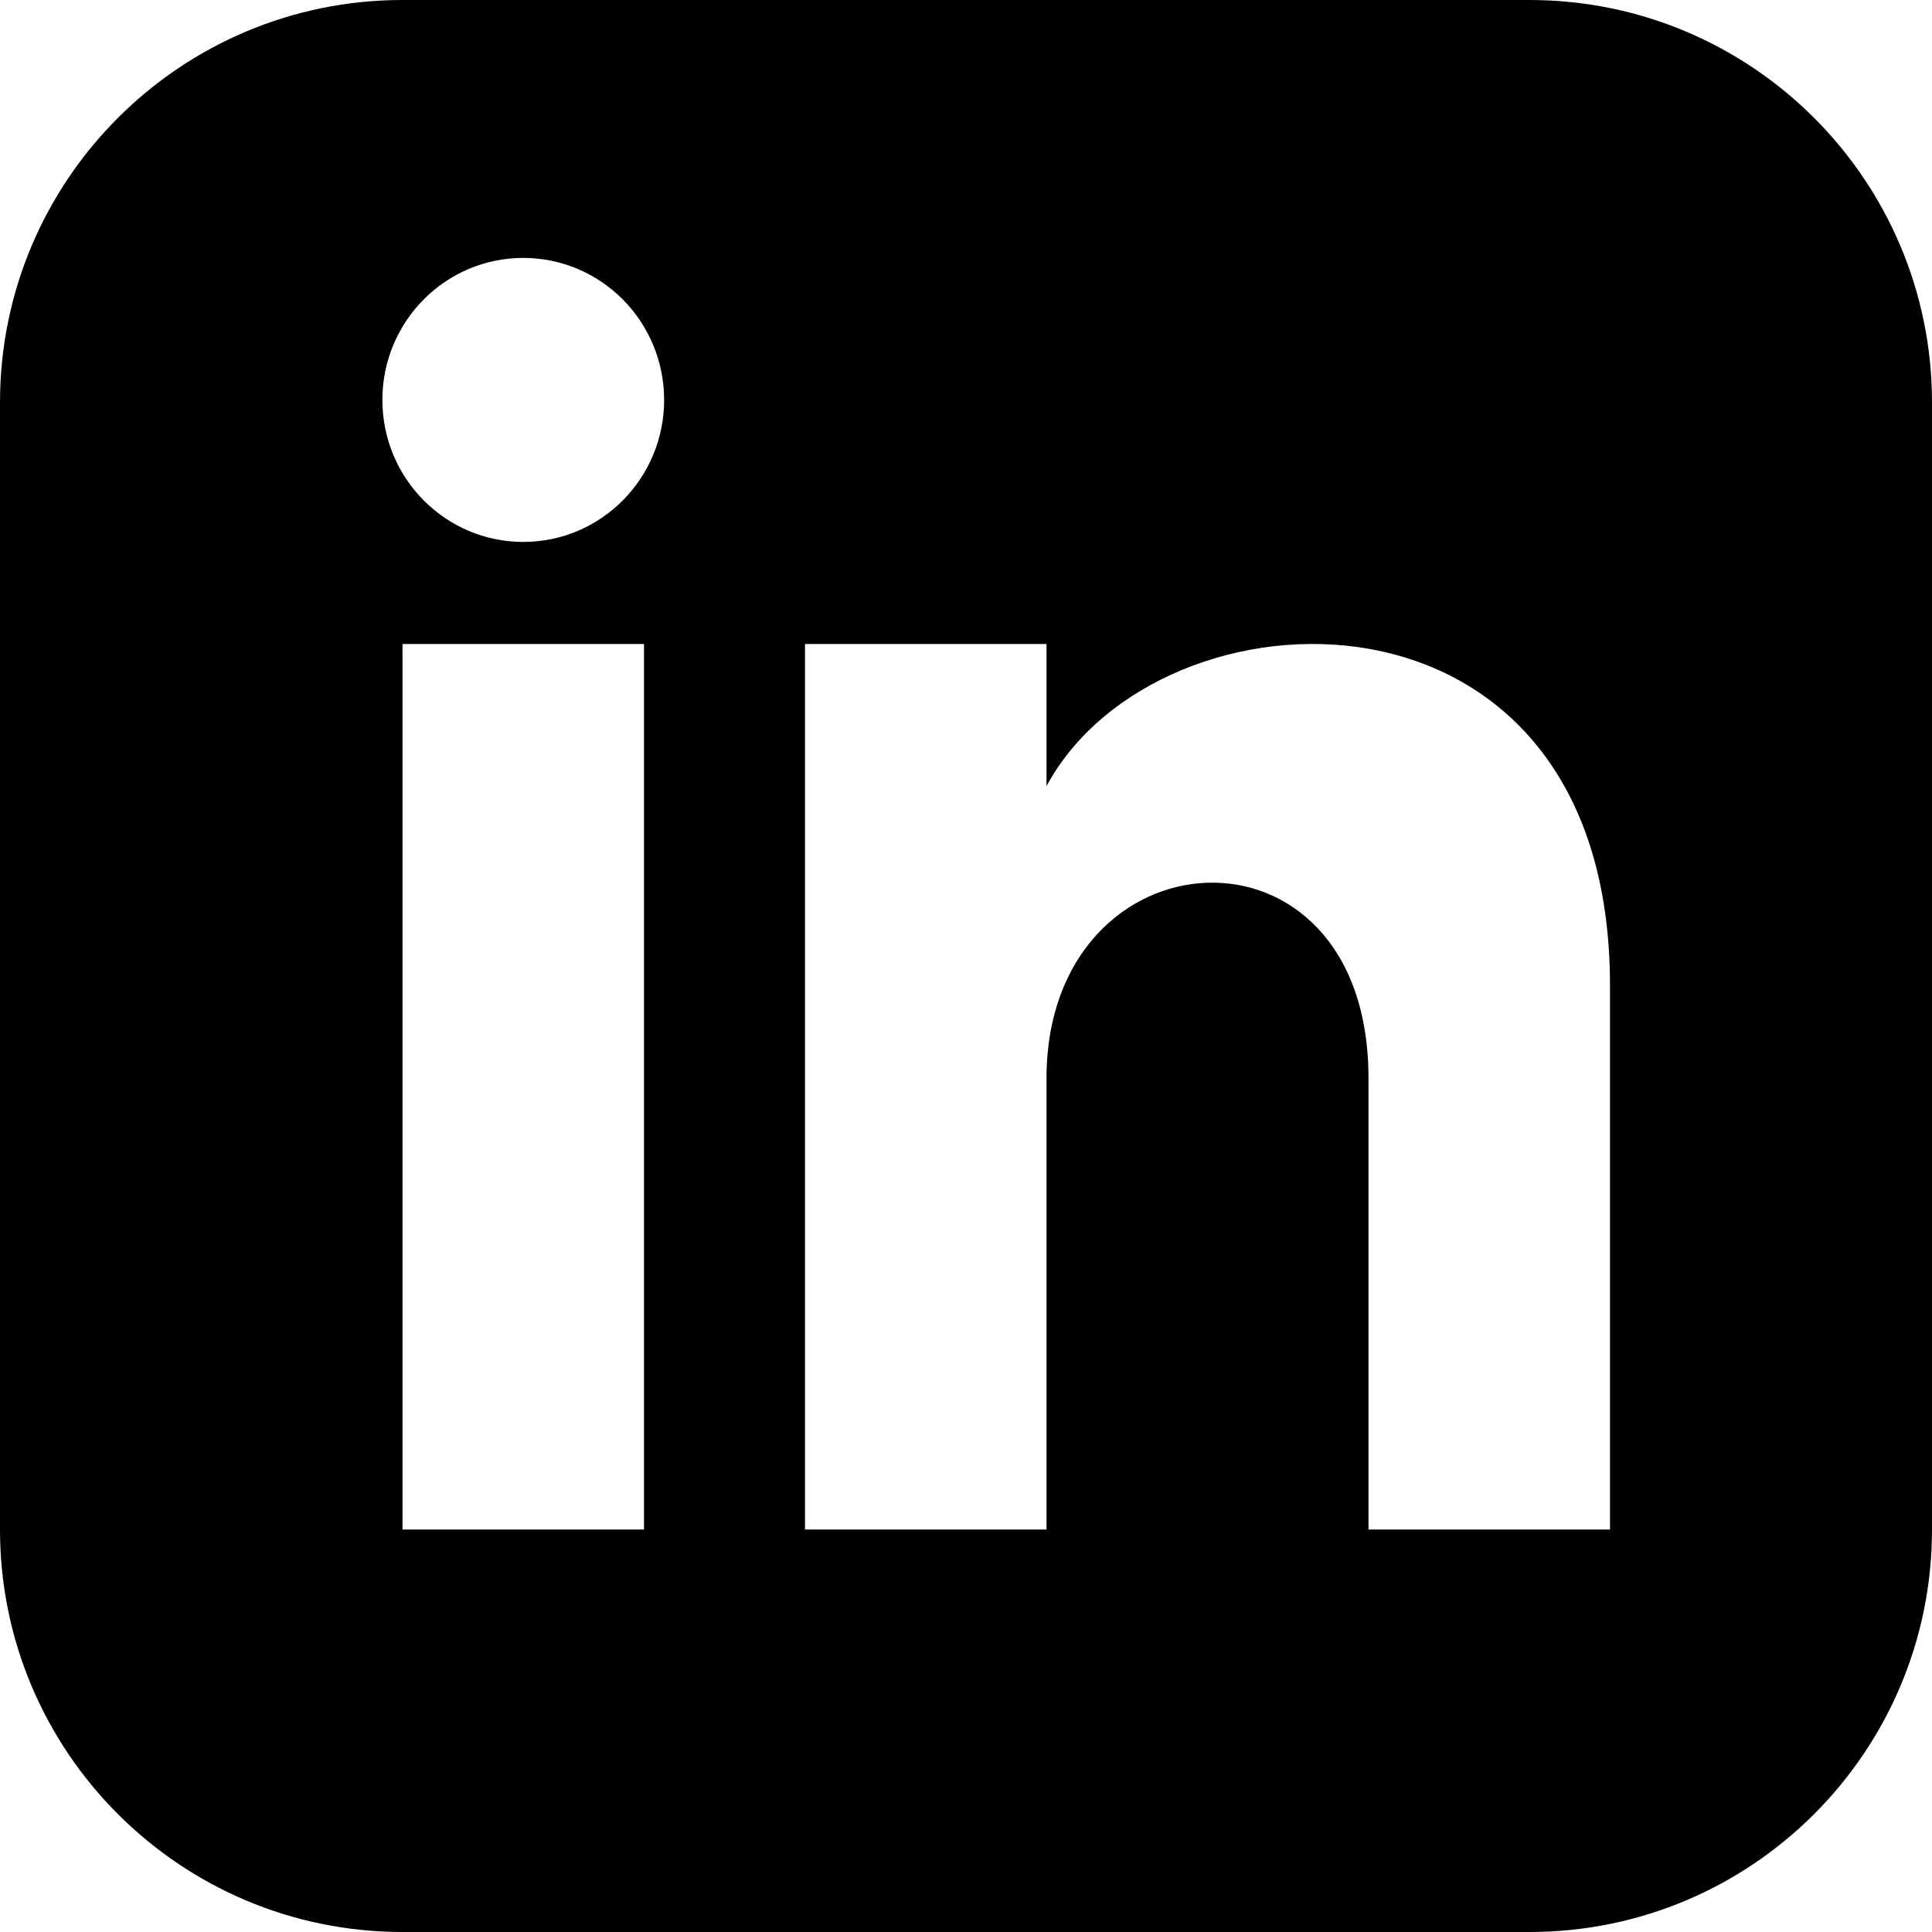
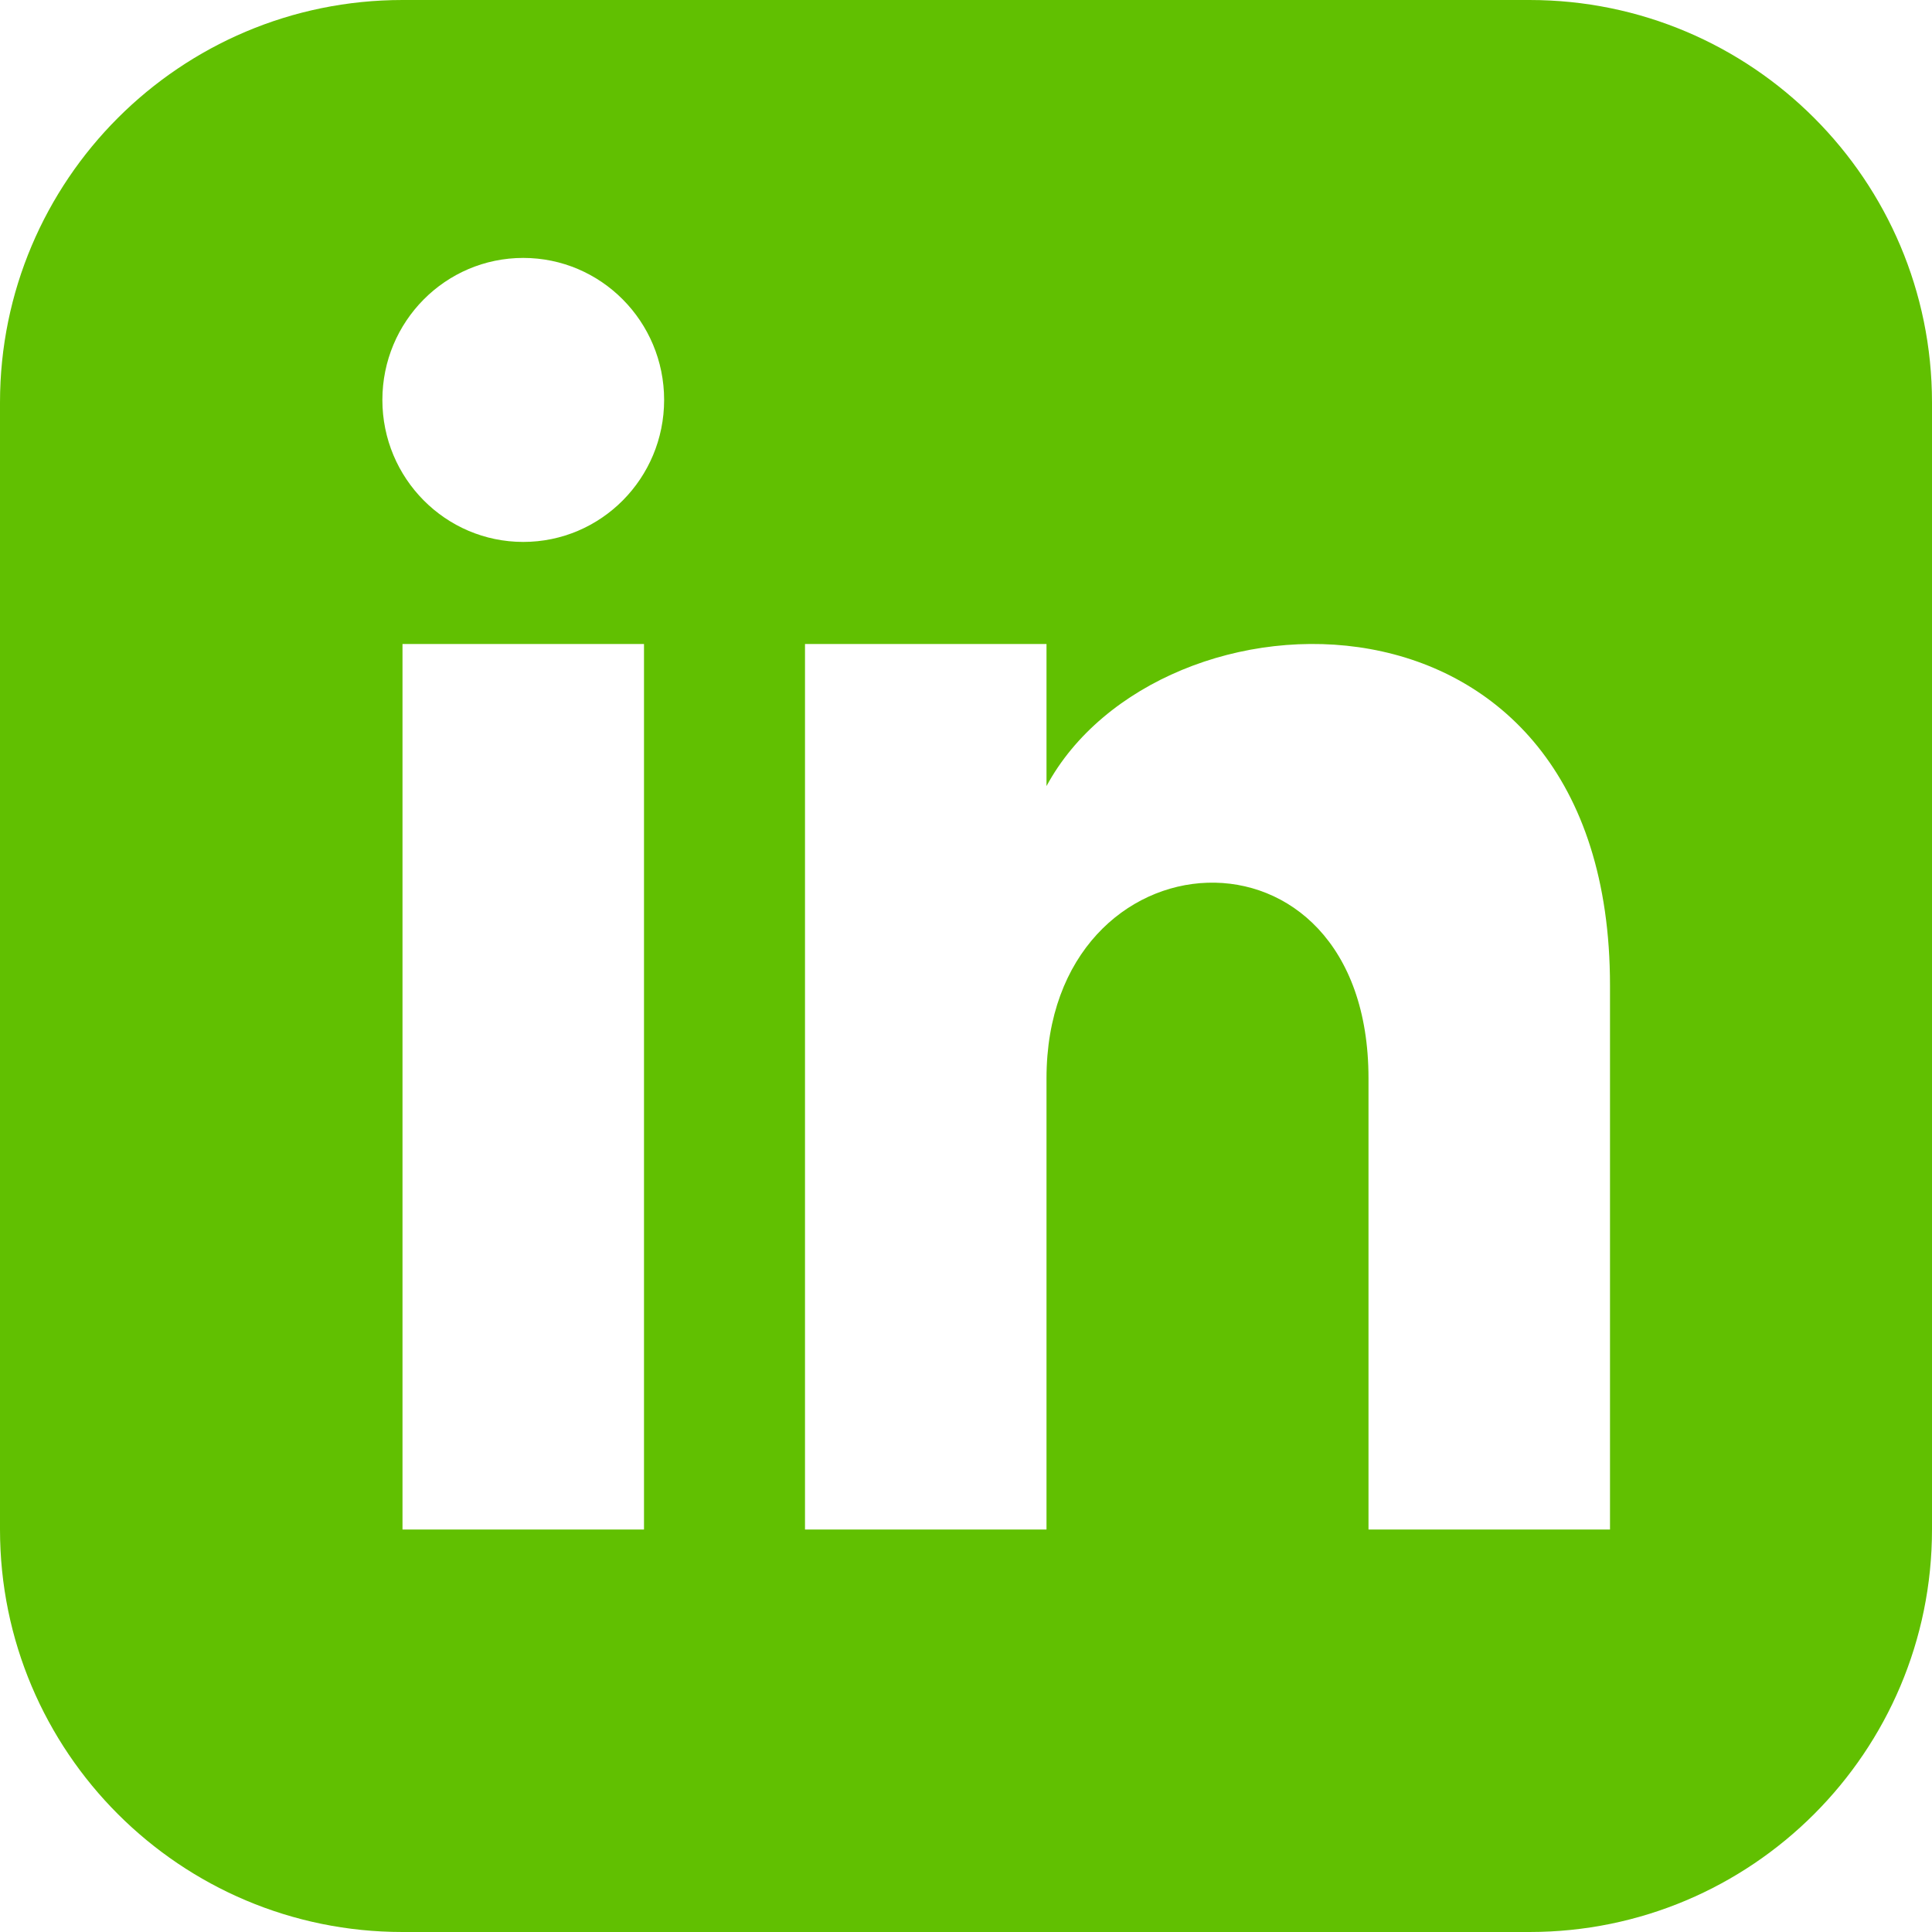
<svg xmlns="http://www.w3.org/2000/svg" width="50" height="50" viewBox="0 0 24 24">
-   <path d="M19 0h-14c-2.761 0-5 2.239-5 5v14c0 2.761 2.239 5 5 5h14c2.762 0 5-2.239 5-5v-14c0-2.761-2.238-5-5-5zm-11 19h-3v-11h3v11zm-1.5-12.268c-.966 0-1.75-.79-1.75-1.764s.784-1.764 1.75-1.764 1.75.79 1.75 1.764-.783 1.764-1.75 1.764zm13.5 12.268h-3v-5.604c0-3.368-4-3.113-4 0v5.604h-3v-11h3v1.765c1.396-2.586 7-2.777 7 2.476v6.759z" />
+   <path fill="#61c001" d="M19 0h-14c-2.761 0-5 2.239-5 5v14c0 2.761 2.239 5 5 5h14c2.762 0 5-2.239 5-5v-14c0-2.761-2.238-5-5-5zm-11 19h-3v-11h3v11zm-1.5-12.268c-.966 0-1.75-.79-1.75-1.764s.784-1.764 1.75-1.764 1.75.79 1.75 1.764-.783 1.764-1.75 1.764zm13.5 12.268h-3v-5.604c0-3.368-4-3.113-4 0v5.604h-3v-11h3v1.765c1.396-2.586 7-2.777 7 2.476v6.759z" />
</svg>
